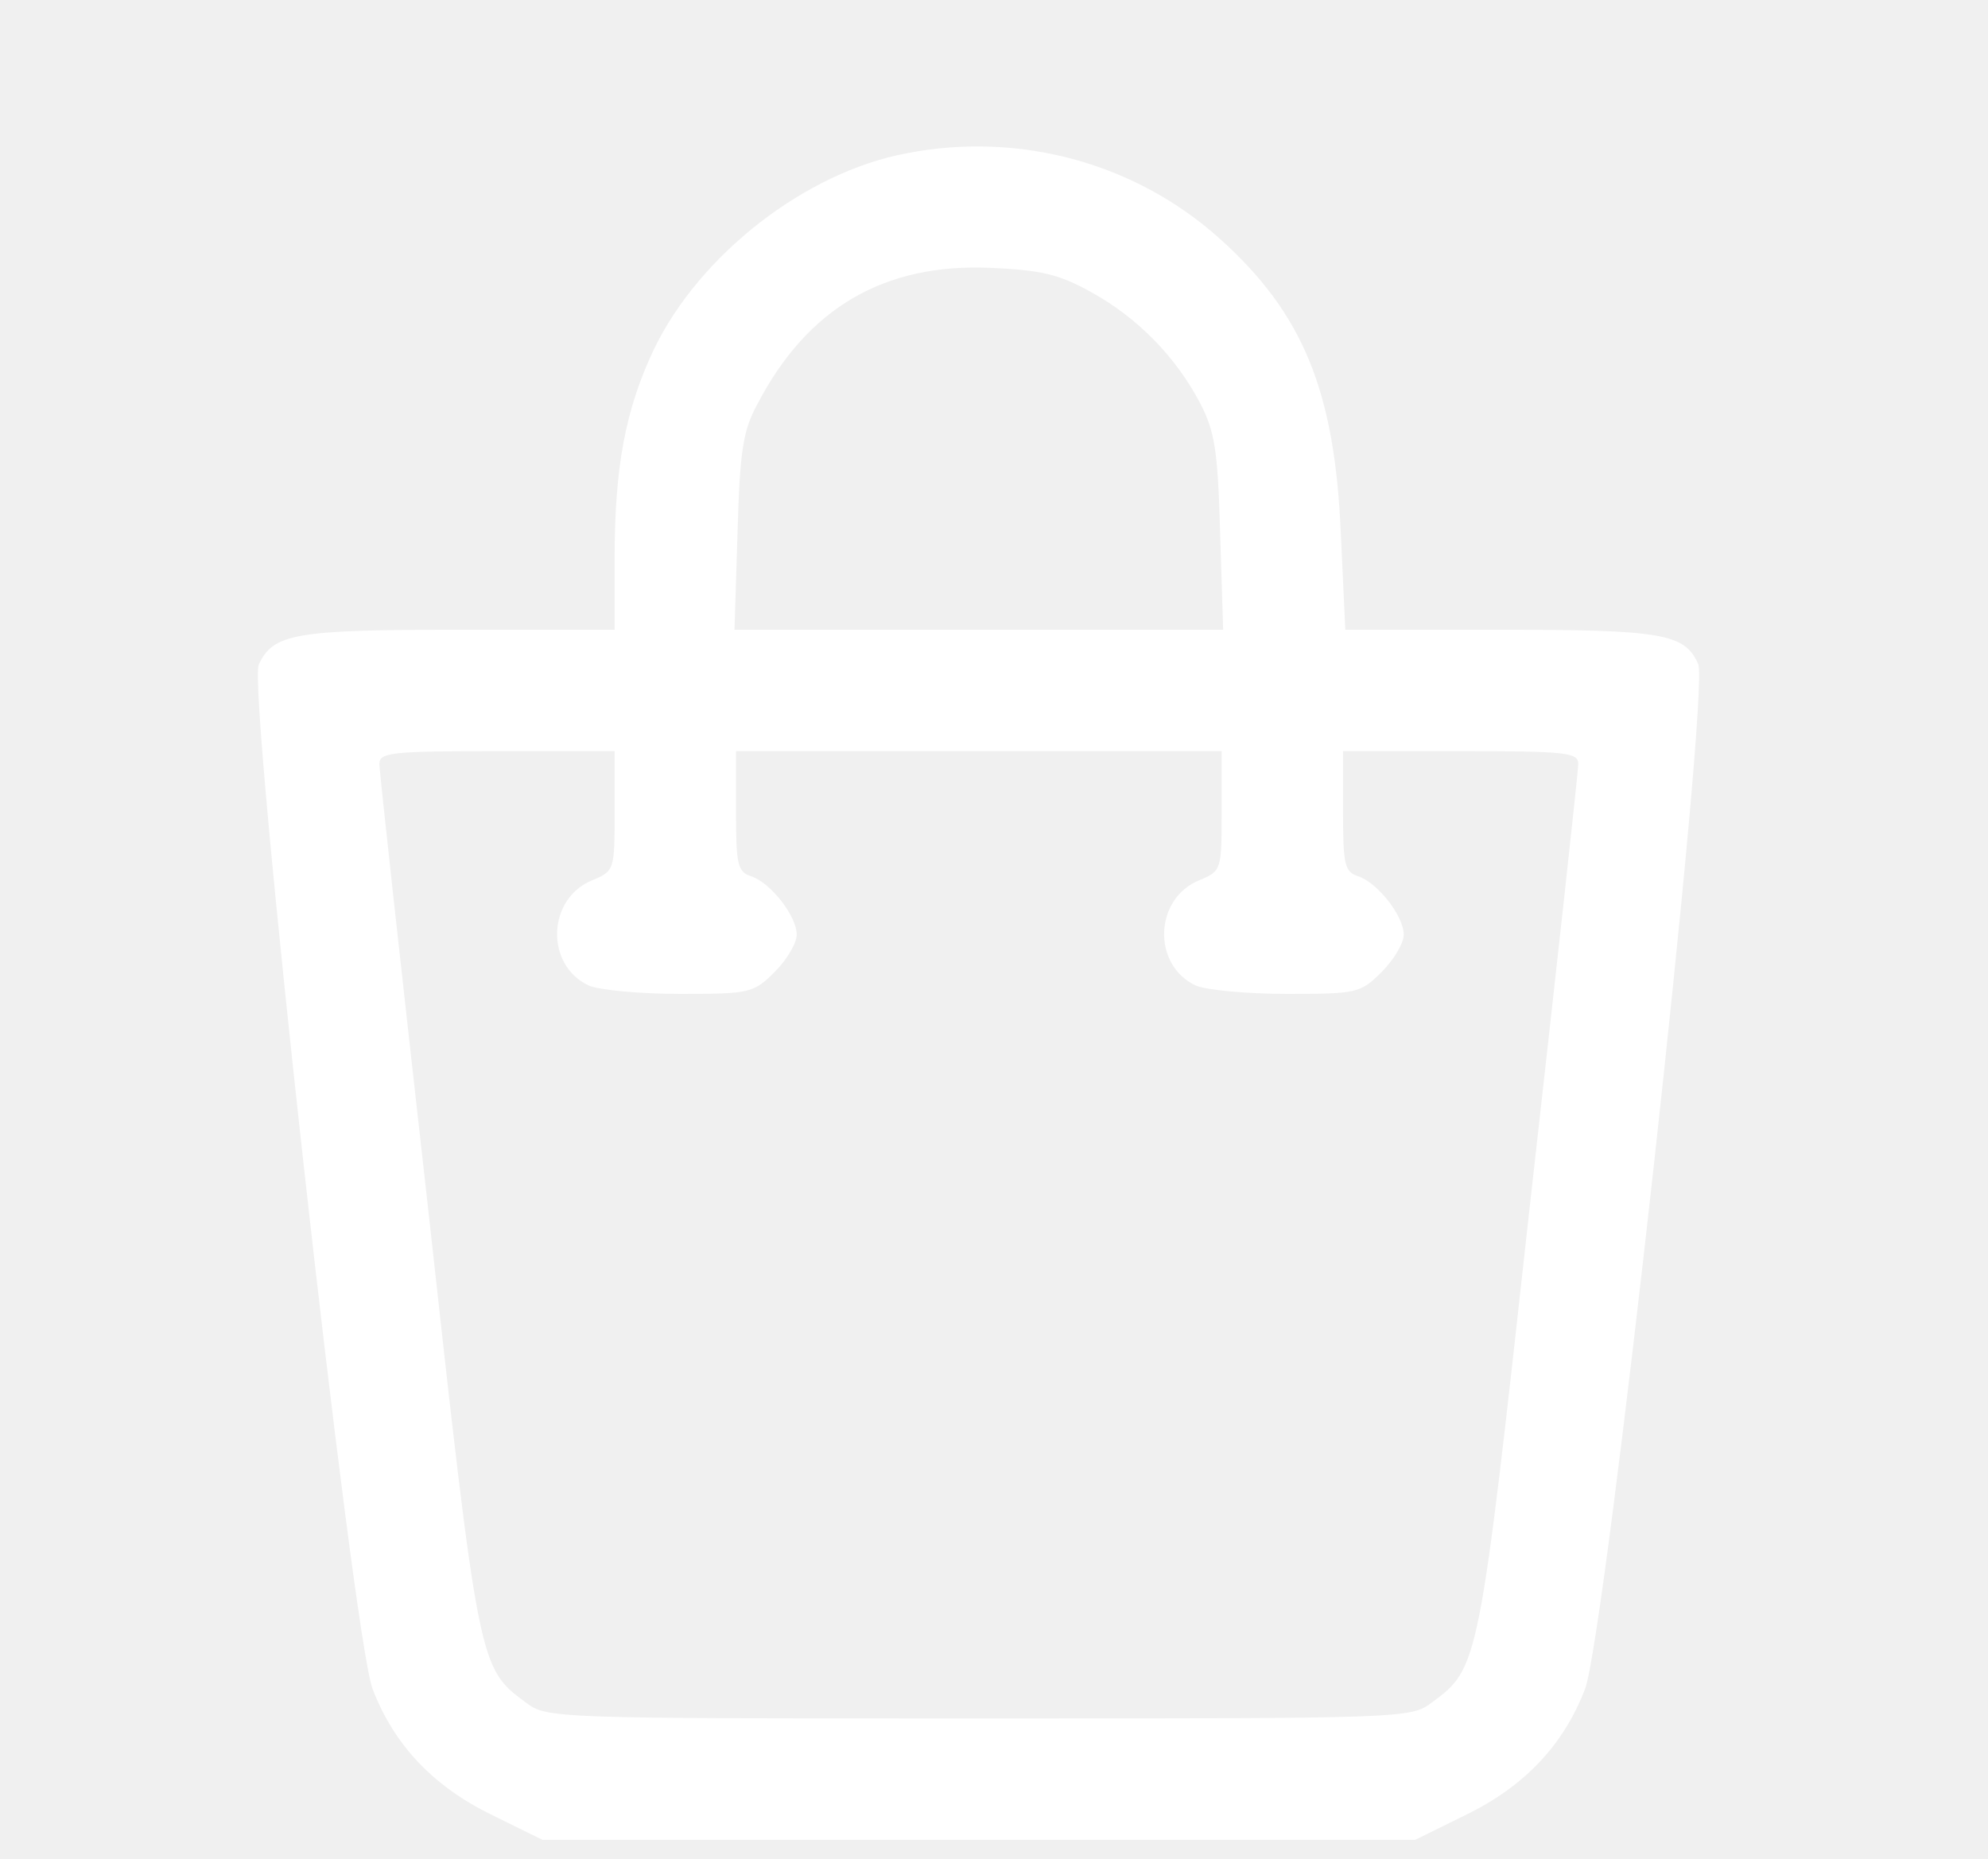
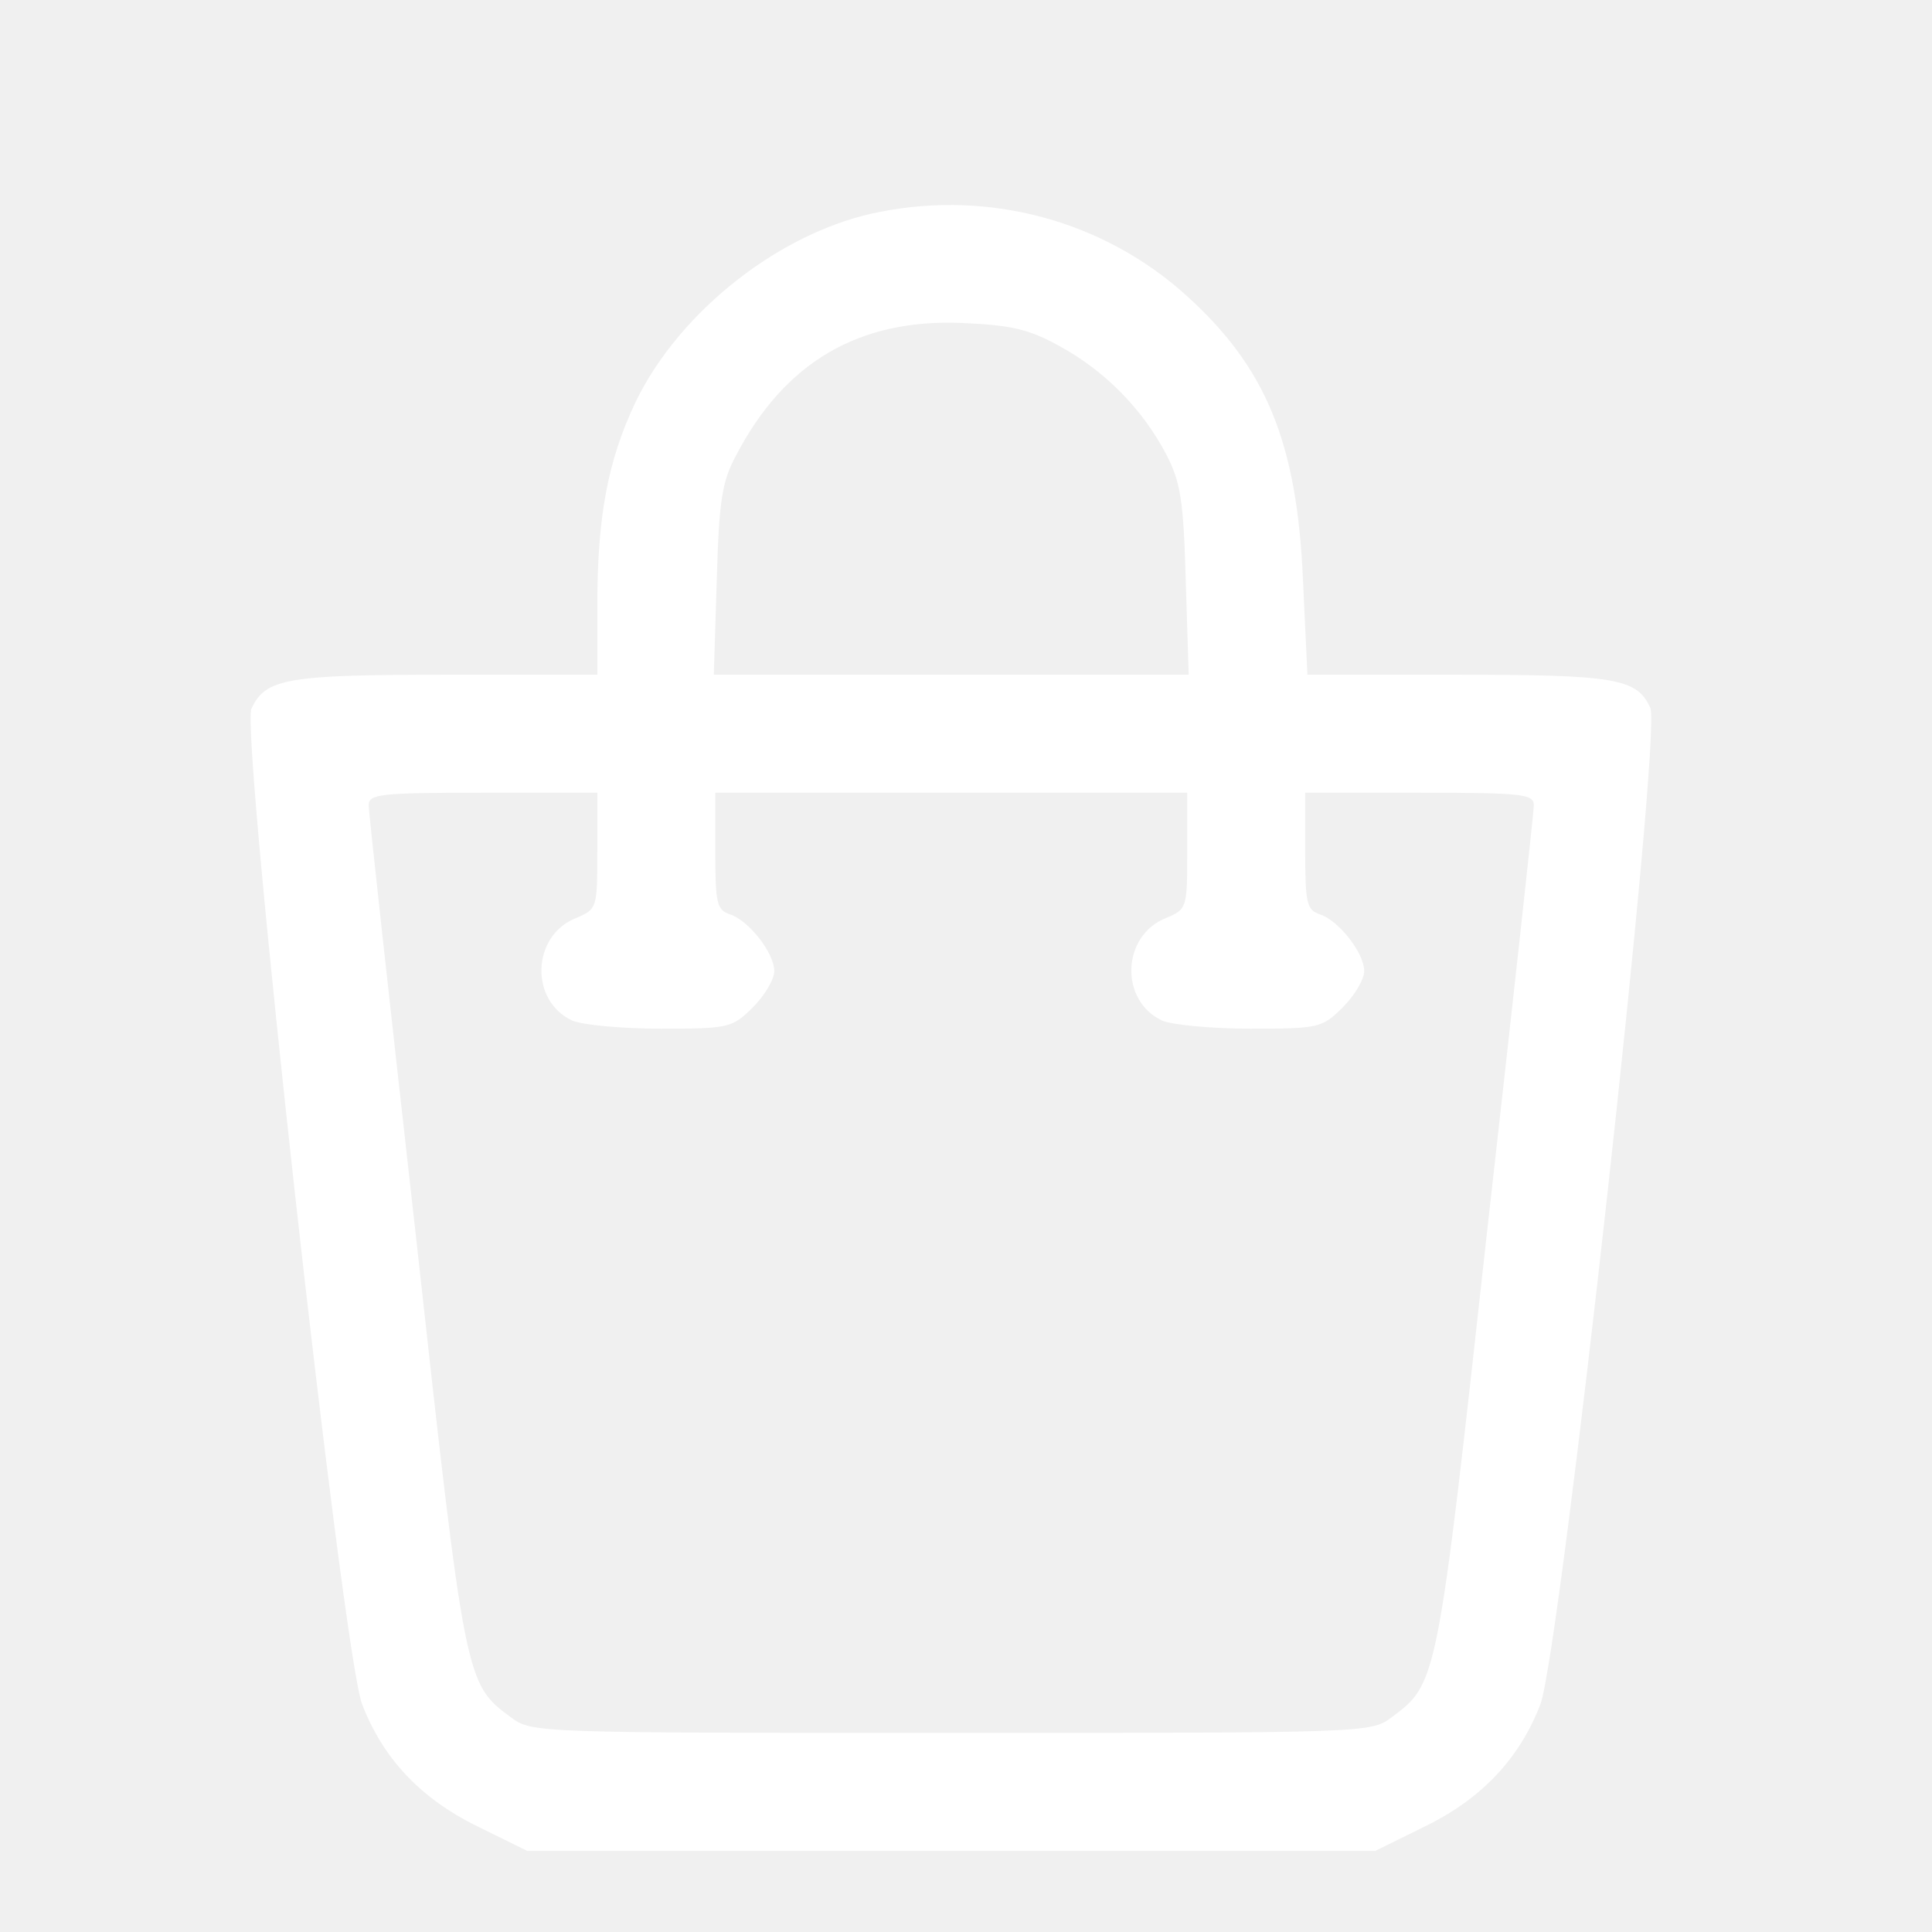
- <svg xmlns="http://www.w3.org/2000/svg" version="1.0" width="262pt" height="245pt" viewBox="0 0 262 245" preserveAspectRatio="xMidYMid meet">
+ <svg xmlns="http://www.w3.org/2000/svg" version="1.0" width="18px" height="18px" viewBox="0 0 262 245" preserveAspectRatio="xMidYMid meet">
  <g transform="translate(0,245) scale(0.1,-0.1)" fill="#fff" stroke="none">
    <path d="M1195 2248 c-134 -25 -273 -134 -333 -258 -38 -80 -52 -156 -52 -277 l0 -93 -205 0 c-216 0 -245 -5 -264 -46 -15 -33 123 -1277 150 -1350 28 -73 79 -128 157 -166 l67 -33 575 0 575 0 67 33 c78 38 129 93 157 166 27 73 165 1317 149 1351 -18 40 -47 45 -262 45 l-203 0 -6 128 c-8 187 -50 289 -159 387 -111 100 -264 142 -413 113z m243 -183 c60 -33 111 -84 144 -147 19 -37 23 -62 26 -170 l4 -128 -322 0 -322 0 4 128 c3 107 7 134 26 169 66 127 167 186 307 180 66 -3 90 -8 133 -32z m-628 -684 c0 -77 0 -79 -29 -91 -60 -24 -63 -112 -5 -139 14 -6 68 -11 120 -11 92 0 97 1 125 29 16 16 29 38 29 49 0 25 -35 69 -60 77 -18 6 -20 15 -20 86 l0 79 320 0 320 0 0 -79 c0 -77 0 -79 -29 -91 -60 -24 -63 -112 -5 -139 14 -6 68 -11 120 -11 92 0 97 1 125 29 16 16 29 38 29 49 0 25 -35 69 -60 77 -18 6 -20 15 -20 86 l0 79 155 0 c141 0 155 -2 155 -17 0 -10 -29 -273 -64 -584 -67 -608 -67 -607 -129 -653 -28 -21 -35 -21 -597 -21 -562 0 -569 0 -597 21 -62 46 -62 45 -129 653 -35 311 -64 574 -64 584 0 15 14 17 155 17 l155 0 0 -79z" />
  </g>
</svg>
